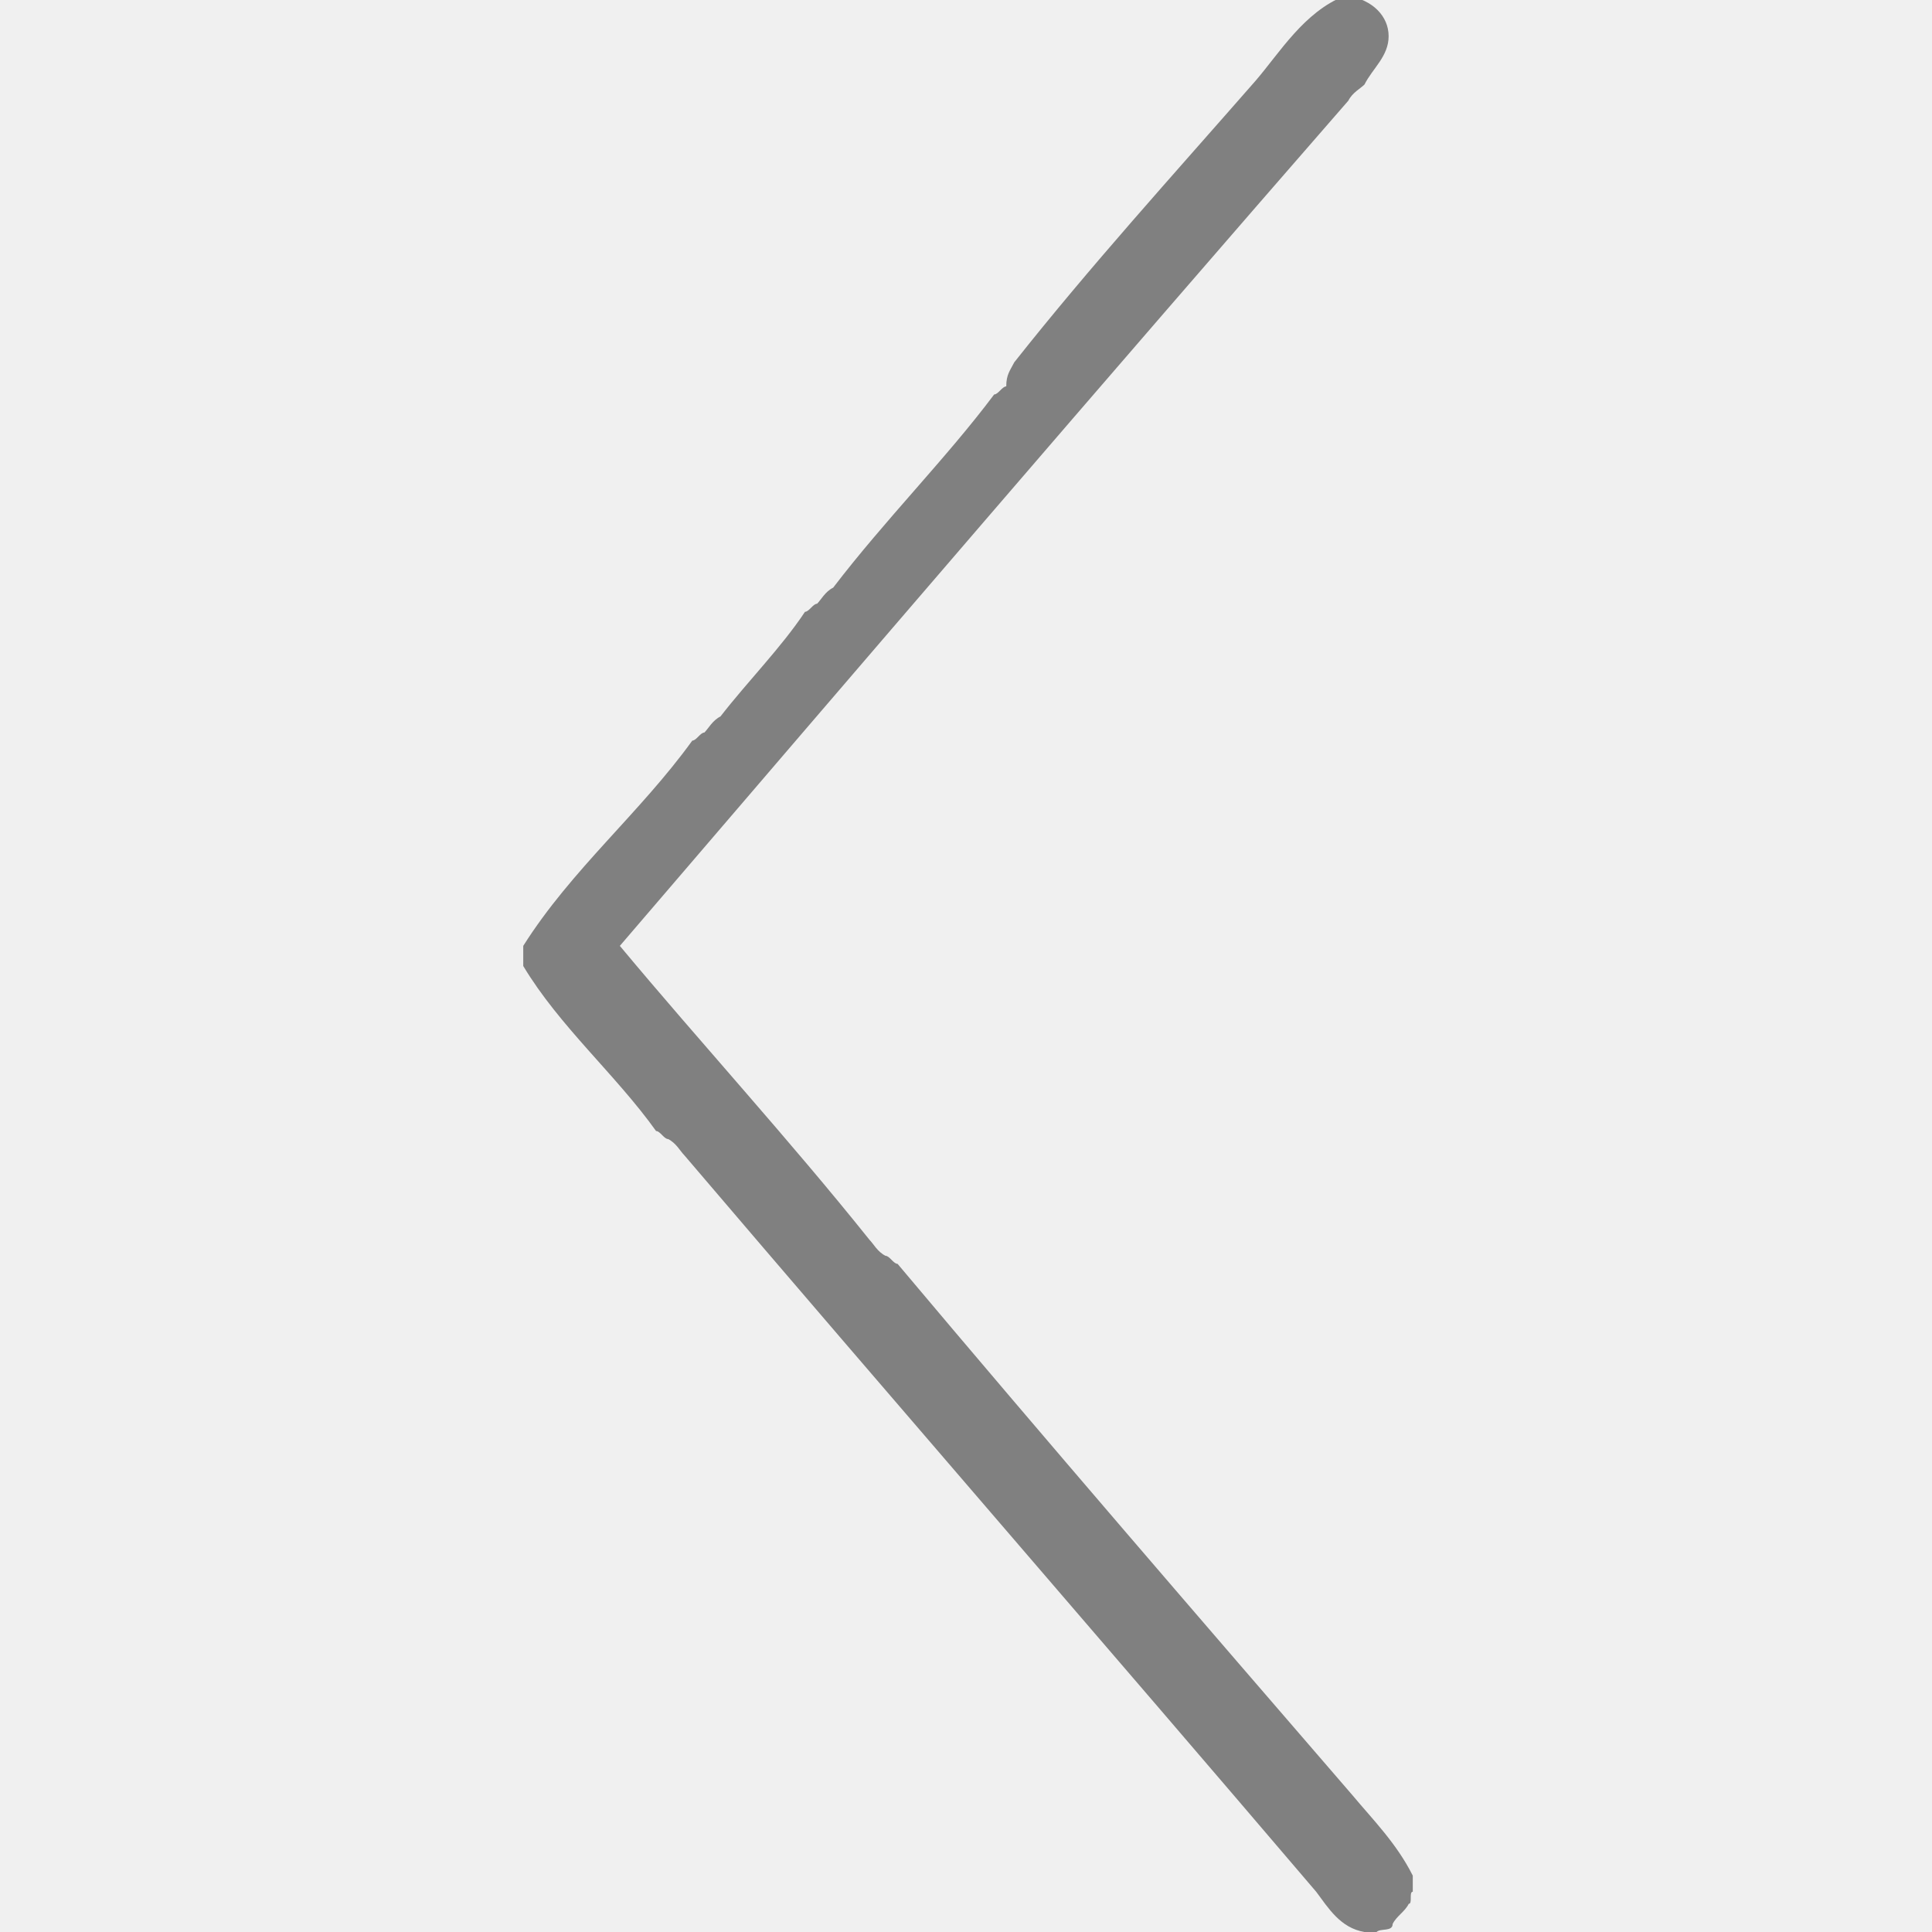
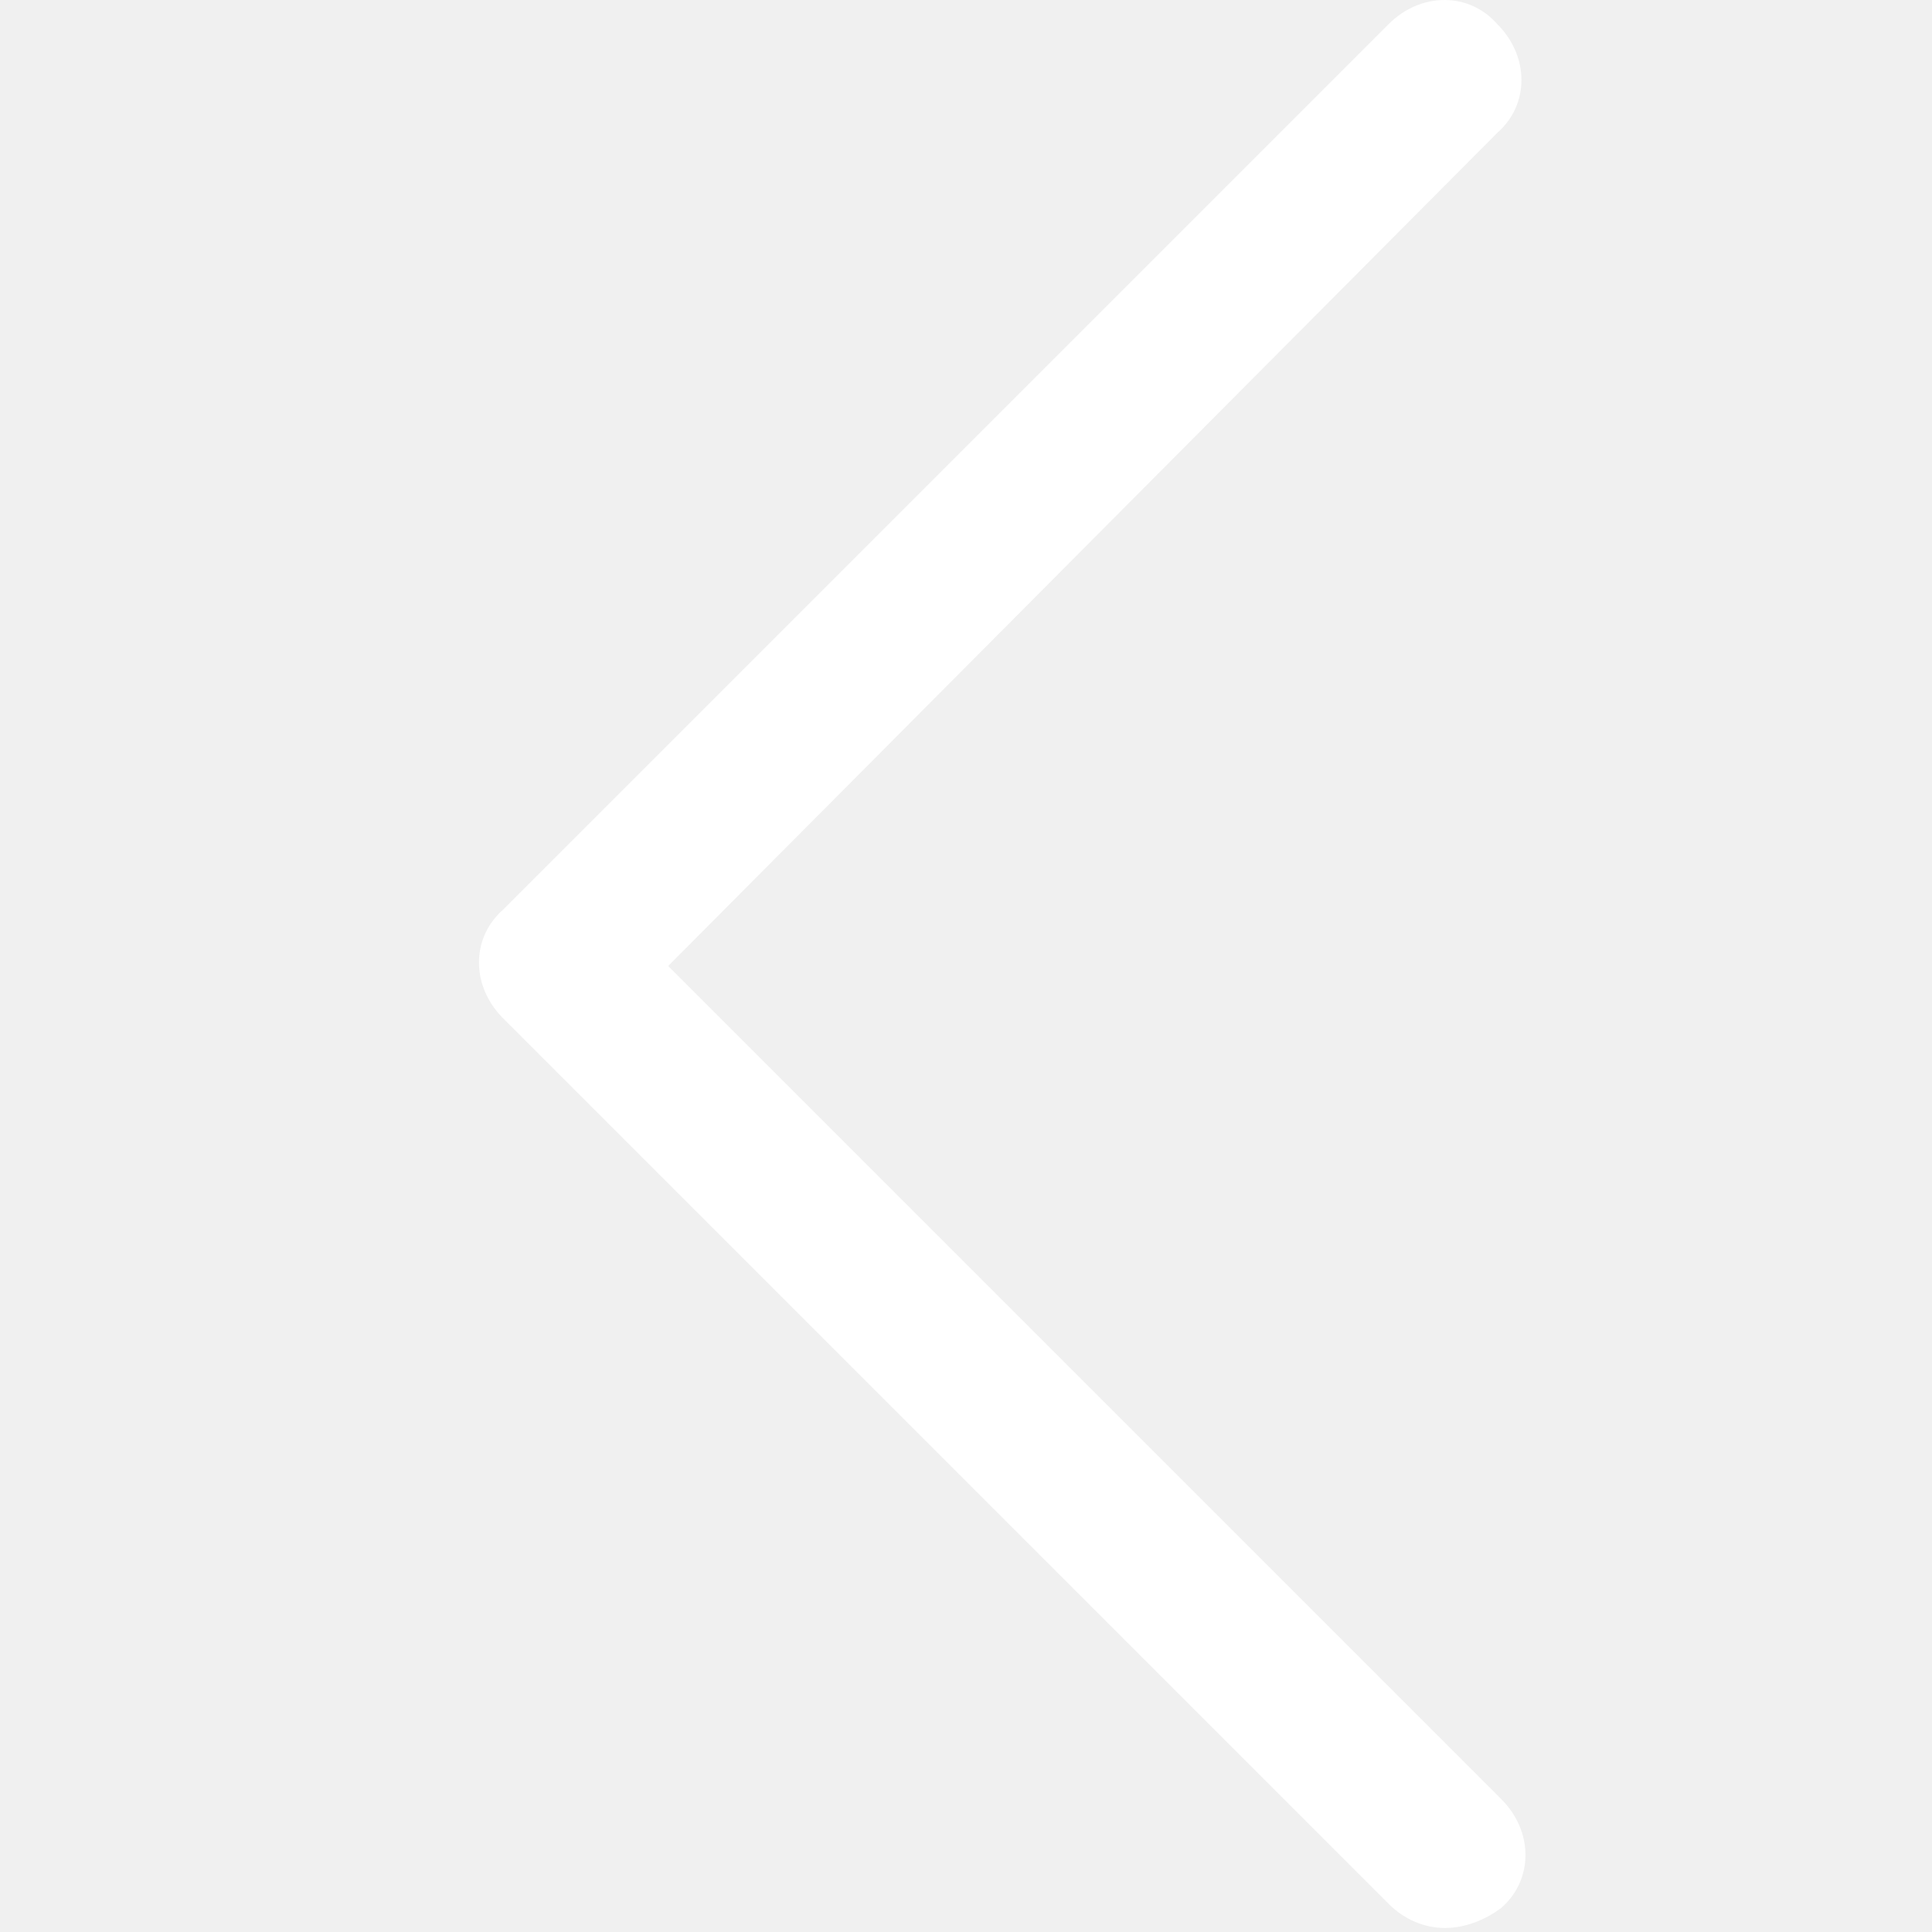
<svg xmlns="http://www.w3.org/2000/svg" version="1.1" id="Layer_1" x="0px" y="0px" viewBox="0 0 48 48" enable-background="new 0 0 48 48" xml:space="preserve">
-   <path fill-rule="evenodd" clip-rule="evenodd" fill="#808080" d="M25.2,9c1.9-2.4,3.9-4.6,6-7c0.6-0.7,1.2-1.7,2.2-2.1  c0,0,0.1,0,0.1,0c0.6,0.1,1,0.5,1,1c0,0.5-0.4,0.8-0.6,1.2c-0.1,0.1-0.3,0.2-0.4,0.4c-6.1,7-12.1,14-18.1,21c2,2.4,4.2,4.8,6.2,7.3  c0.1,0.1,0.2,0.3,0.4,0.4c0.1,0,0.2,0.2,0.3,0.2c3.7,4.4,7.5,8.8,11.3,13.2c0.5,0.6,1.1,1.2,1.5,2c0,0.1,0,0.2,0,0.4  c-0.1,0,0,0.3-0.1,0.3c-0.1,0.2-0.3,0.3-0.4,0.5c0,0.2-0.3,0.1-0.4,0.2c-0.1,0-0.2,0-0.3,0c-0.6-0.1-0.9-0.6-1.2-1  c-5.2-6.1-10.5-12.2-15.7-18.3c-0.1-0.1-0.2-0.3-0.4-0.4c-0.1,0-0.2-0.2-0.3-0.2c-1-1.4-2.4-2.6-3.3-4.1c0-0.2,0-0.3,0-0.5  c1.2-1.9,2.9-3.3,4.2-5.1c0.1,0,0.2-0.2,0.3-0.2c0.1-0.1,0.2-0.3,0.4-0.4c0.7-0.9,1.5-1.7,2.1-2.6c0.1,0,0.2-0.2,0.3-0.2  c0.1-0.1,0.2-0.3,0.4-0.4c1.3-1.7,2.8-3.2,4-4.8c0.1,0,0.2-0.2,0.3-0.2C25,9.3,25.1,9.2,25.2,9z" />
+   <g>
+     <path fill="#FFFFFF" d="M35.9,47.9c-0.5,0-1-0.2-1.4-0.6l-22-22c-0.8-0.8-0.8-2,0-2.7l22-22c0.8-0.8,2-0.8,2.7,0   c0.8,0.8,0.8,2,0,2.7L16.6,24l20.7,20.7c0.8,0.8,0.8,2,0,2.7C36.9,47.7,36.4,47.9,35.9,47.9z" />
+   </g>
</svg>
